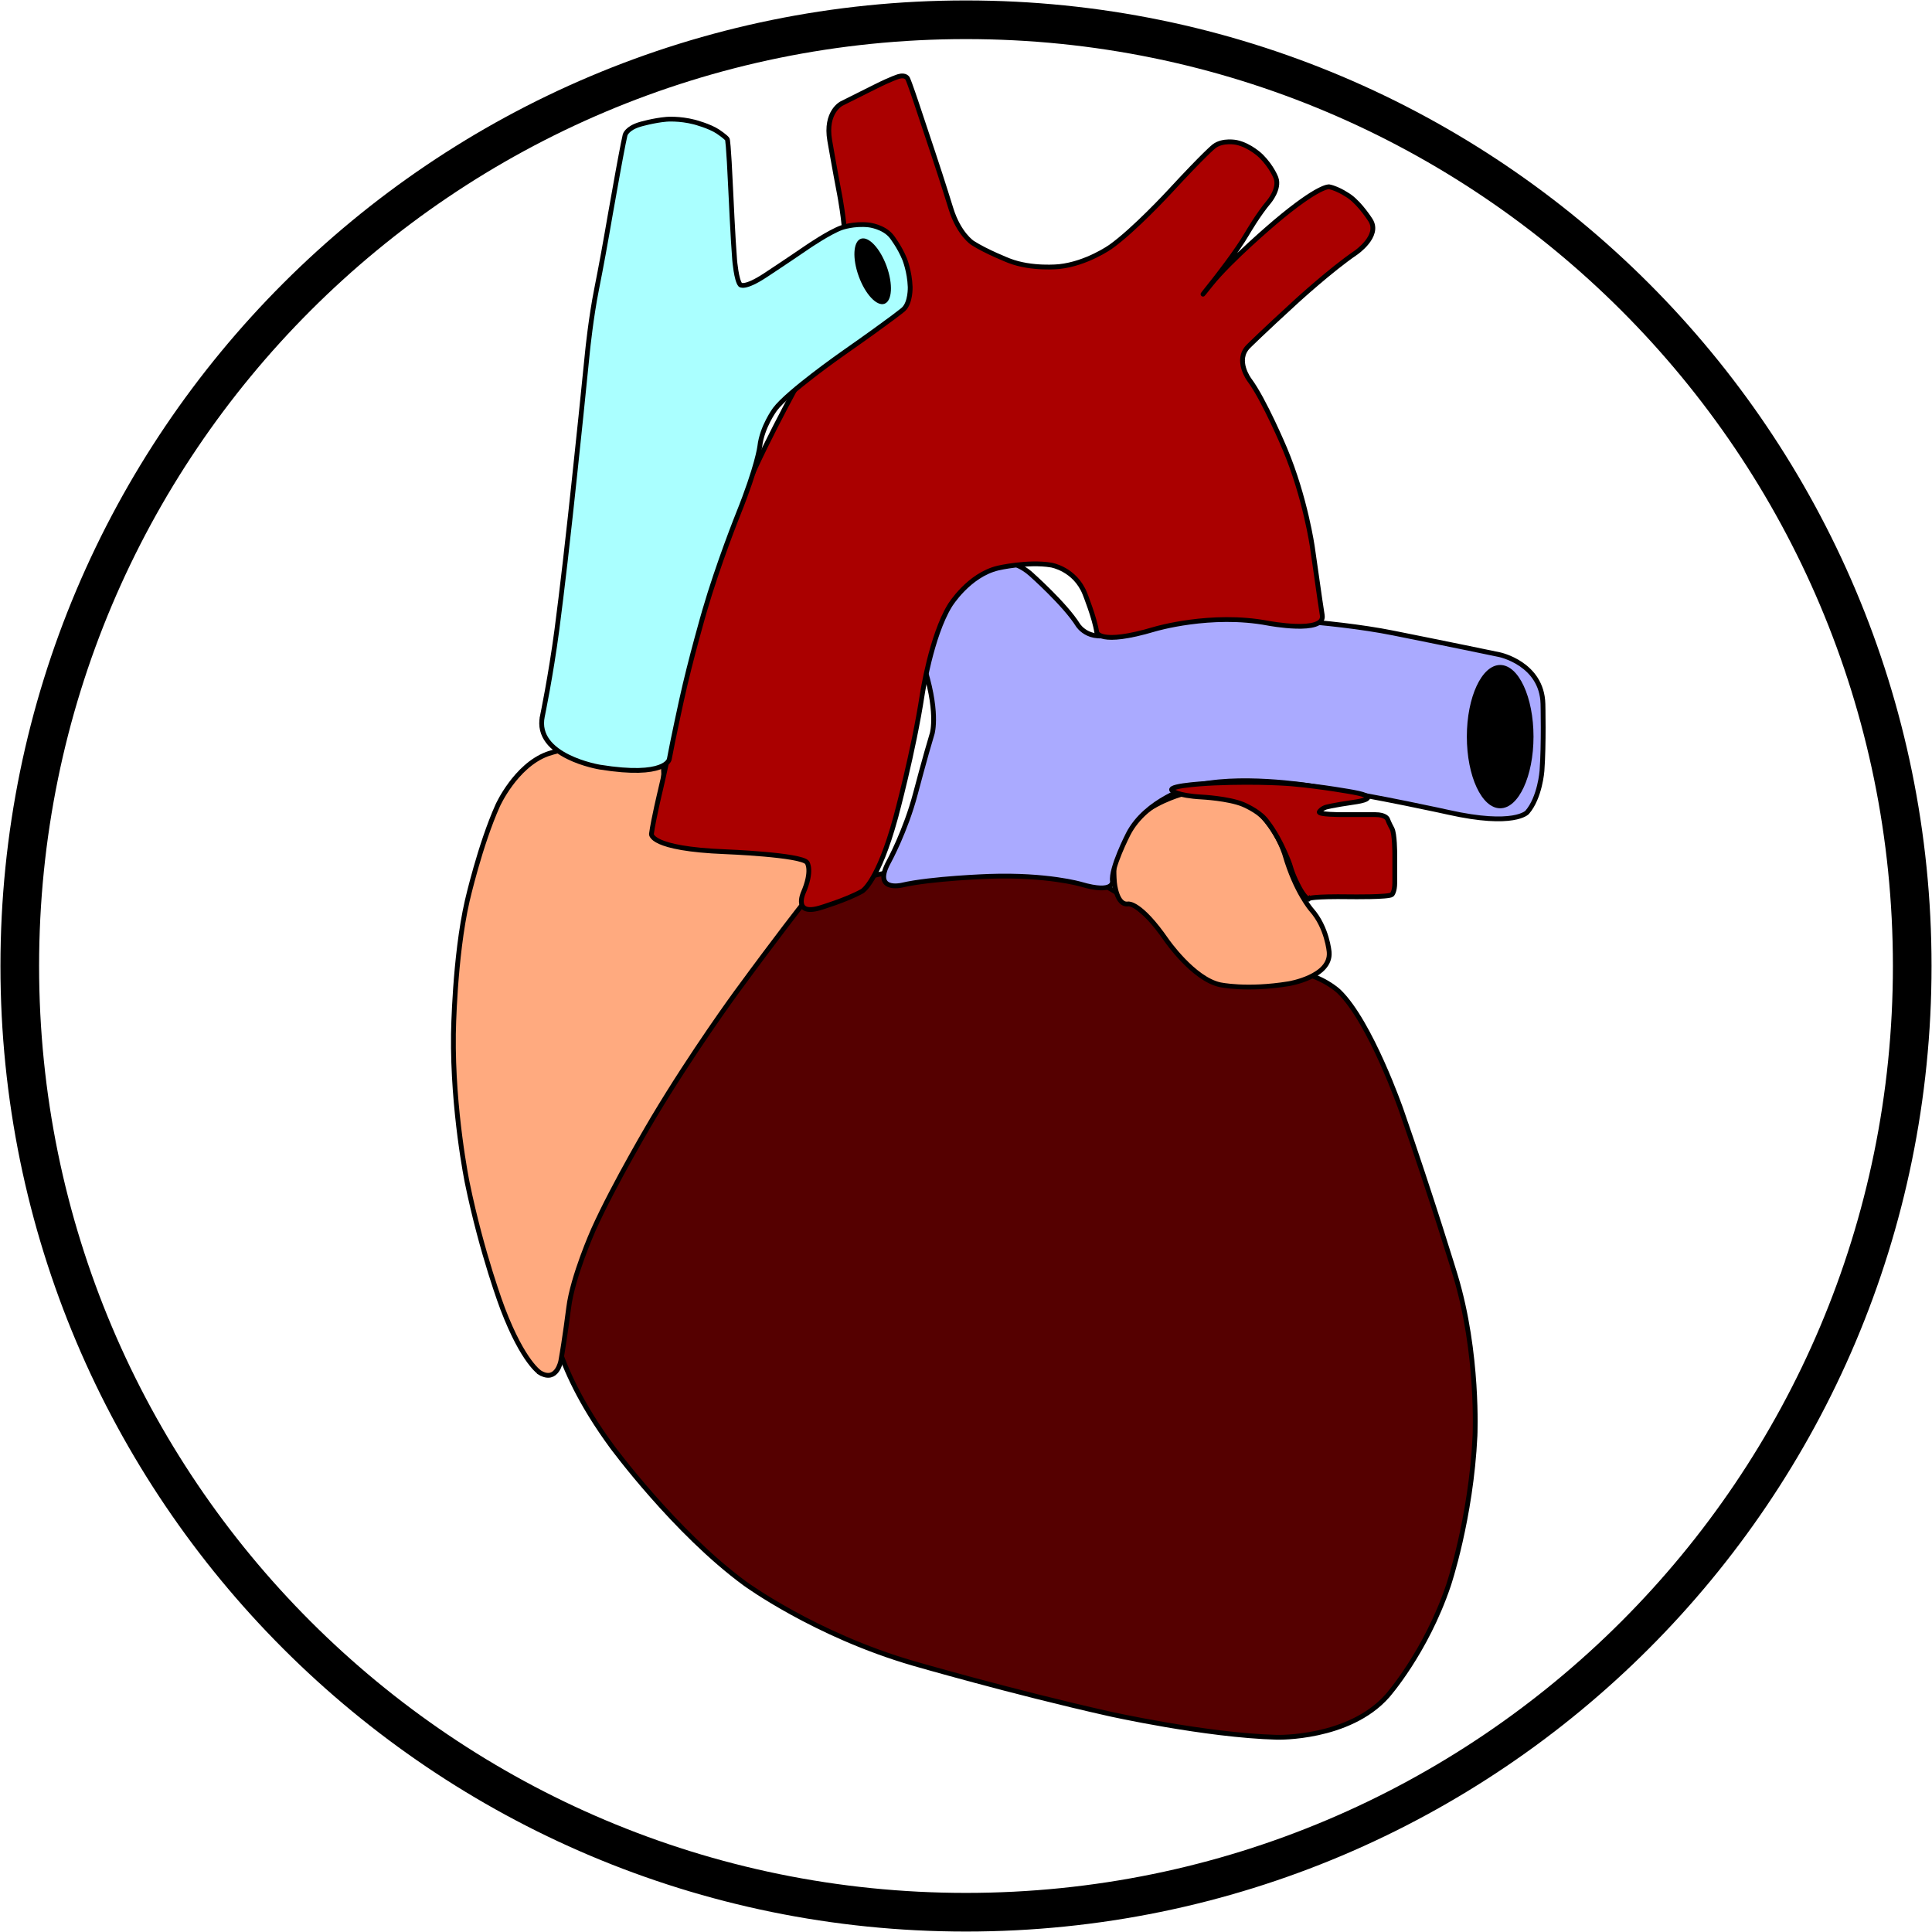
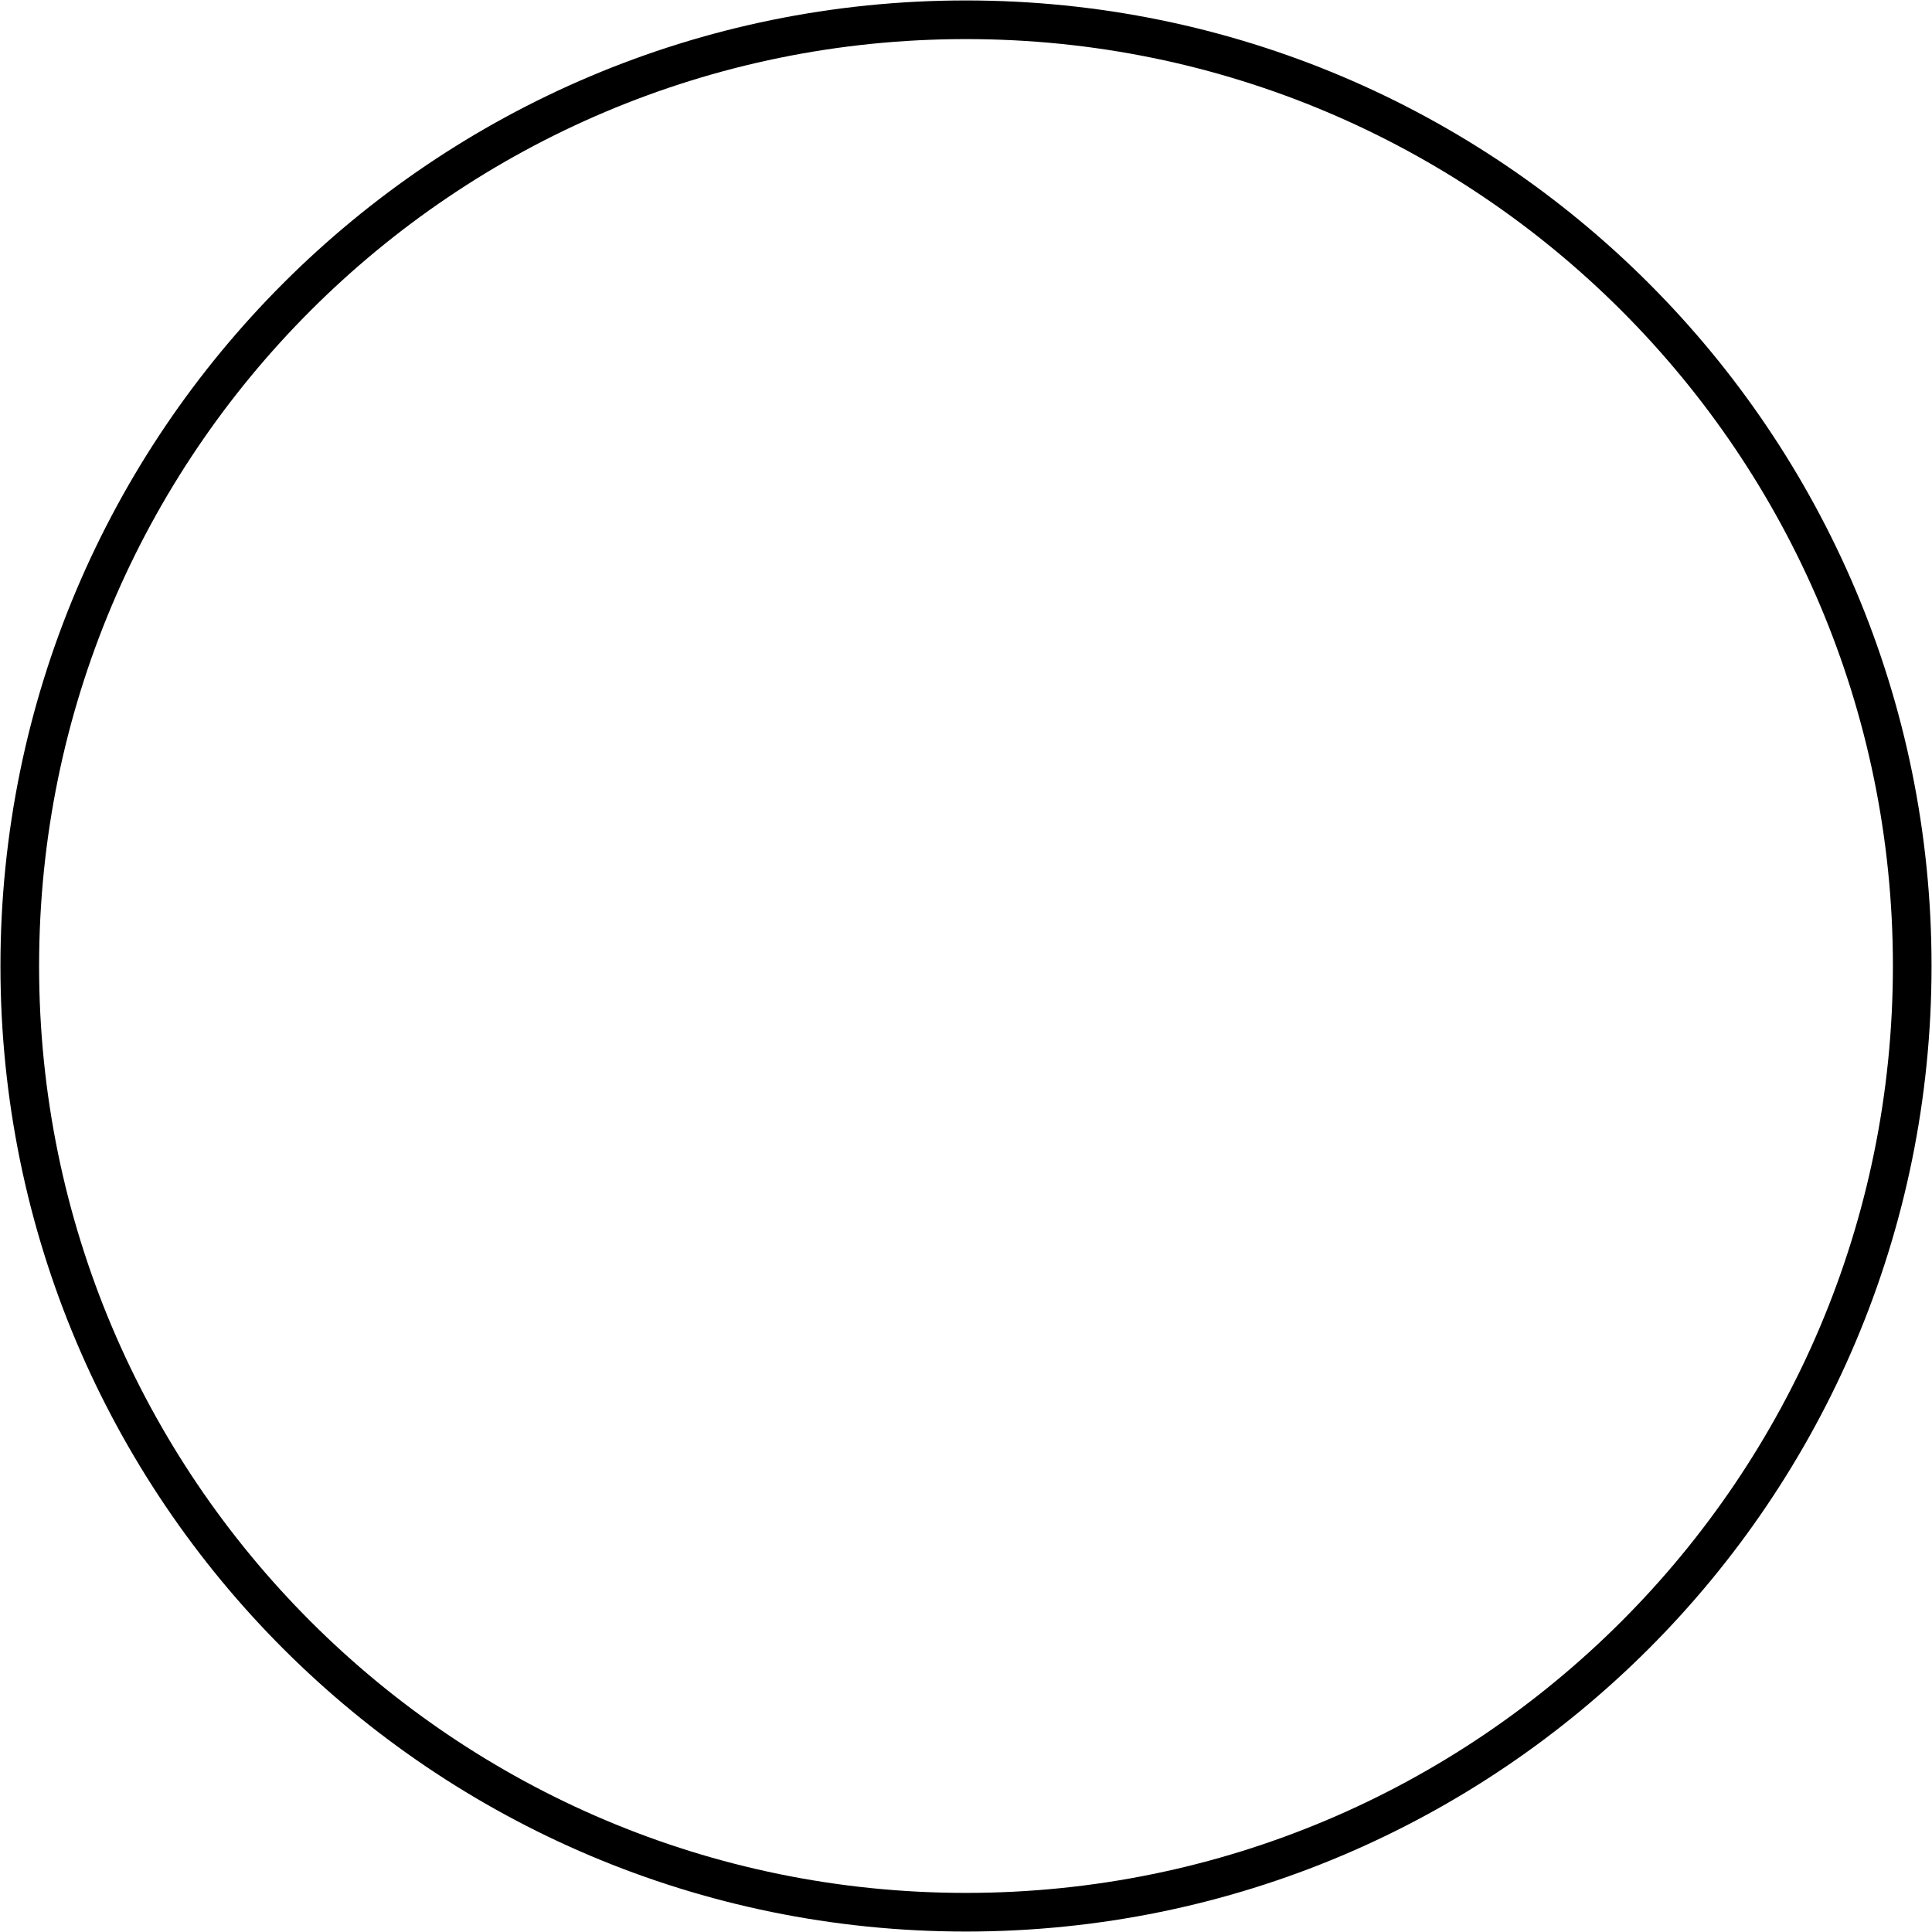
<svg xmlns="http://www.w3.org/2000/svg" width="100mm" height="100mm" viewBox="0 0 354.331 354.331" id="svg4153" version="1.1">
  <defs id="defs4155" />
  <g id="layer1">
    <circle r="173.539" cy="177.165" cx="177.165" id="path5412" style="opacity:1;fill:none;fill-opacity:1;fill-rule:evenodd;stroke:#000000;stroke-width:7.087;stroke-linecap:round;stroke-linejoin:miter;stroke-miterlimit:4;stroke-dasharray:none;stroke-dashoffset:0;stroke-opacity:1" />
-     <path d="m 112.252,265.325 c 0,0 11.563,15.718 24.39,25.113 0,0 12.827,9.395 30.894,14.634 0,0 18.067,5.239 35.772,9.214 0,0 17.705,3.975 30.894,4.336 0,0 13.189,0.361 20.235,-7.588 0,0 7.046,-7.949 11.201,-20.235 0,0 4.155,-12.285 4.878,-27.462 0,0 0.723,-15.176 -3.613,-29.449 0,0 -4.336,-14.273 -9.937,-30.352 0,0 -5.601,-16.079 -11.382,-21.68 0,0 -5.781,-5.601 -14.995,-3.433 0,0 -9.214,2.168 -18.067,-8.311 0,0 -8.853,-10.479 -23.125,-11.743 0,0 -14.273,-1.265 -29.81,2.349 0,0 -15.537,3.613 -22.222,9.395 0,0 -6.685,5.781 -14.996,18.609 0,0 -8.311,12.827 -14.815,26.739 0,0 -6.504,13.911 -6.685,24.029 0,0 -0.181,10.117 11.382,25.835" id="path56" style="font-style:normal;font-weight:400;font-size:10px;font-family:Cantarell;vector-effect:non-scaling-stroke;fill:#550000;fill-opacity:1;fill-rule:evenodd;stroke:#000000;stroke-width:0.937;stroke-linecap:square;stroke-linejoin:miter;stroke-miterlimit:2;stroke-opacity:1;stroke-dasharray:none" />
-     <path d="m 99.058,251.769 c 0,0 -3.071,-1.807 -6.865,-11.743 0,0 -3.794,-9.937 -6.504,-23.125 0,0 -2.71,-13.189 -2.529,-27.281 0,0 0.181,-14.092 2.529,-24.39 0,0 2.349,-10.298 5.601,-17.525 0,0 3.252,-7.227 9.033,-9.395 0,0 5.781,-2.168 12.647,-1.265 0,0 6.865,0.903 8.13,1.987 0,0 1.265,1.084 0.181,7.227 0,0 -1.084,6.143 1.445,7.227 0,0 2.529,1.084 14.273,1.987 0,0 11.743,0.903 13.008,3.071 0,0 1.265,2.168 -2.891,7.407 0,0 -4.155,5.239 -12.105,16.079 0,0 -7.949,10.84 -15.176,22.945 0,0 -7.227,12.105 -11.021,20.596 0,0 -3.794,8.491 -4.517,14.273 0,0 -0.723,5.781 -1.445,9.756 0,0 -0.723,3.975 -3.794,2.168" id="path64" style="font-style:normal;font-weight:400;font-size:10px;font-family:Cantarell;vector-effect:non-scaling-stroke;fill:#ffaa7f;fill-opacity:1;fill-rule:evenodd;stroke:#000000;stroke-width:0.937;stroke-linecap:square;stroke-linejoin:miter;stroke-miterlimit:2;stroke-opacity:1;stroke-dasharray:none" />
-     <path d="m 208.364,150.423 c 0,0 -2.529,3.071 -3.433,5.059 0,0 -0.903,1.987 -0.542,6.323 0,0 0.361,4.336 2.529,3.975 0,0 2.168,-0.361 7.046,6.685 0,0 4.878,7.046 9.756,8.13 0,0 4.878,1.084 12.647,-0.181 0,0 7.769,-1.265 7.407,-5.781 0,0 -0.361,-4.517 -3.252,-7.769 0,0 -2.891,-3.252 -4.878,-10.117 0,0 -1.987,-6.865 -7.769,-9.756 0,0 -5.781,-2.891 -11.382,-1.265 0,0 -5.601,1.626 -8.13,4.697" id="path72" style="font-style:normal;font-weight:400;font-size:10px;font-family:Cantarell;vector-effect:non-scaling-stroke;fill:#ffaa7f;fill-opacity:1;fill-rule:evenodd;stroke:#000000;stroke-width:0.937;stroke-linecap:square;stroke-linejoin:miter;stroke-miterlimit:2;stroke-opacity:1;stroke-dasharray:none" />
-     <path d="m 189.034,105.258 c 0,0 6.323,5.601 8.672,9.395 0,0 2.349,3.794 7.949,0.903 0,0 5.601,-2.891 21.861,-2.349 0,0 16.26,0.542 28.003,2.891 0,0 11.743,2.349 19.512,3.975 0,0 7.769,1.626 7.949,9.033 0,0 0.181,7.407 -0.181,12.285 0,0 -0.361,4.878 -2.71,7.588 0,0 -2.349,2.71 -14.453,0 0,0 -12.105,-2.71 -25.474,-4.878 0,0 -13.369,-2.168 -21.68,0.181 0,0 -8.311,2.349 -11.563,8.672 0,0 -3.252,6.323 -2.891,8.672 0,0 0.361,2.349 -5.781,0.542 0,0 -6.143,-1.807 -16.802,-1.445 0,0 -10.659,0.361 -16.079,1.626 0,0 -5.42,1.265 -2.349,-4.336 0,0 3.071,-5.601 4.878,-12.466 0,0 1.807,-6.865 3.071,-11.021 0,0 1.265,-4.155 -1.807,-13.189 0,0 -3.071,-9.033 5.239,-15.357 0,0 8.311,-6.323 14.634,-0.723" id="path80" style="font-style:normal;font-weight:400;font-size:10px;font-family:Cantarell;vector-effect:non-scaling-stroke;fill:#aaaaff;fill-opacity:1;fill-rule:evenodd;stroke:#000000;stroke-width:0.937;stroke-linecap:square;stroke-linejoin:miter;stroke-miterlimit:2;stroke-opacity:1;stroke-dasharray:none" />
-     <path d="m 164.276,149.886 c 0,0 3.252,-11.924 4.878,-22.583 0,0 1.626,-10.659 5.059,-16.26 0,0 3.433,-5.601 8.853,-6.865 0,0 5.42,-1.265 9.756,-0.542 0,0 4.336,0.723 6.143,5.239 0,0 1.807,4.517 2.168,7.046 0,0 0.361,2.529 10.659,-0.542 0,0 10.298,-3.071 20.777,-1.084 0,0 10.479,1.987 9.937,-1.445 0,0 -0.542,-3.433 -1.807,-12.466 0,0 -1.265,-9.033 -5.059,-18.067 0,0 -3.794,-9.033 -6.504,-12.647 0,0 -2.71,-3.613 -0.181,-6.143 0,0 2.529,-2.529 8.853,-8.311 0,0 6.323,-5.781 10.84,-8.853 0,0 4.517,-3.071 2.71,-5.962 0,0 -1.807,-2.891 -3.794,-4.336 0,0 -1.987,-1.445 -3.794,-1.807 0,0 -1.807,-0.361 -9.937,6.504 0,0 -8.13,6.865 -11.743,11.382 0,0 -3.613,4.517 0.542,-0.723 0,0 4.155,-5.239 6.143,-8.672 0,0 1.987,-3.433 3.975,-5.781 0,0 1.987,-2.349 1.265,-4.336 0,0 -0.723,-1.987 -2.71,-3.975 0,0 -1.987,-1.987 -4.516,-2.529 0,0 -2.529,-0.542 -4.155,0.723 0,0 -1.626,1.265 -8.13,8.311 0,0 -6.504,7.046 -10.84,10.117 0,0 -4.336,3.071 -9.395,3.613 0,0 -5.059,0.542 -9.214,-1.084 0,0 -4.155,-1.626 -6.685,-3.252 0,0 -2.529,-1.626 -3.975,-6.323 0,0 -1.445,-4.697 -3.252,-10.117 0,0 -1.807,-5.42 -3.071,-9.214 0,0 -1.265,-3.794 -1.626,-4.517 0,0 -0.361,-0.723 -1.626,-0.361 0,0 -1.265,0.361 -4.336,1.897 0,0 -3.071,1.536 -6.143,3.071 0,0 -3.071,1.536 -2.168,6.775 0,0 0.903,5.239 1.807,9.936 0,0 0.903,4.697 0.994,8.311 0,0 0.09,3.613 0.181,7.227 0,0 0.09,3.613 -5.872,13.911 0,0 -5.962,10.298 -10.84,20.777 0,0 -4.878,10.479 -8.13,20.054 0,0 -3.252,9.575 -5.601,21.68 0,0 -2.349,12.105 -3.613,17.344 0,0 -1.265,5.239 -1.626,7.949 0,0 -0.361,2.71 13.55,3.252 0,0 13.911,0.542 14.995,1.987 0,0 1.084,1.445 -0.723,5.601 0,0 -1.807,4.155 3.071,2.71 0,0 4.878,-1.445 7.769,-3.071 0,0 2.891,-1.626 6.143,-13.55" id="path96" style="font-style:normal;font-weight:400;font-size:10px;font-family:Cantarell;vector-effect:non-scaling-stroke;fill:#aa0000;fill-opacity:1;fill-rule:evenodd;stroke:#000000;stroke-width:0.937;stroke-linecap:square;stroke-linejoin:miter;stroke-miterlimit:2;stroke-opacity:1;stroke-dasharray:none" />
-     <path d="m 240.118,164.779 c 0,0 0.513,-0.41 7.586,-0.308 0,0 7.074,0.103 7.586,-0.41 0,0 0.513,-0.513 0.513,-2.153 0,0 0,-1.64 0,-5.331 0,0 0,-3.691 -0.513,-4.613 0,0 -0.513,-0.923 -0.82,-1.743 0,0 -0.308,-0.82 -2.255,-0.82 0,0 -1.948,0 -6.253,0 0,0 -4.306,0 -3.998,-0.513 0,0 0.308,-0.513 1.128,-0.82 0,0 0.82,-0.308 5.741,-1.025 0,0 4.921,-0.718 -0.615,-1.743 0,0 -5.536,-1.025 -11.277,-1.538 0,0 -5.741,-0.513 -14.28,-0.151 0,0 -8.539,0.361 -7.743,1.338 0,0 0.796,0.976 5.566,1.23 0,0 4.77,0.254 7.436,1.328 0,0 2.665,1.074 4.101,2.714 0,0 1.435,1.64 2.87,4.511 0,0 1.435,2.87 1.845,4.408 0,0 0.41,1.538 1.64,3.793 0,0 1.23,2.255 1.743,1.845" id="path104" style="font-style:normal;font-weight:400;font-size:10px;font-family:Cantarell;vector-effect:non-scaling-stroke;fill:#aa0000;fill-opacity:1;fill-rule:evenodd;stroke:#000000;stroke-width:0.937;stroke-linecap:square;stroke-linejoin:miter;stroke-miterlimit:2;stroke-opacity:1;stroke-dasharray:none" />
-     <path d="m 99.473,131.364 c 0,0 1.538,-7.381 2.665,-15.89 0,0 1.128,-8.509 2.46,-20.811 0,0 1.333,-12.302 1.948,-18.35 0,0 0.615,-6.048 1.23,-12.097 0,0 0.615,-6.048 1.64,-11.174 0,0 1.025,-5.126 1.948,-10.457 0,0 0.923,-5.331 1.948,-10.969 0,0 1.025,-5.638 1.333,-6.869 0,0 0.308,-1.23 2.768,-1.948 0,0 2.46,-0.718 4.818,-0.923 0,0 2.358,-0.205 5.126,0.513 0,0 2.768,0.718 4.306,1.743 0,0 1.538,1.025 1.743,1.435 0,0 0.205,0.41 0.615,9.432 0,0 0.41,9.021 0.718,12.712 0,0 0.308,3.691 1.025,4.511 0,0 0.718,0.82 4.613,-1.743 0,0 3.896,-2.563 7.791,-5.228 0,0 3.896,-2.665 6.151,-3.486 0,0 2.255,-0.82 5.023,-0.513 0,0 2.768,0.307 4.203,2.153 0,0 1.435,1.845 2.358,4.101 0,0 0.923,2.255 1.025,5.126 0,0 0.102,2.87 -1.23,4.101 0,0 -1.333,1.23 -11.277,8.201 0,0 -9.944,6.971 -12.302,10.149 0,0 -2.358,3.178 -2.768,6.766 0,0 -0.41,3.588 -3.998,12.507 0,0 -3.588,8.919 -6.151,17.735 0,0 -2.563,8.816 -4.203,16.3 0,0 -1.64,7.484 -2.255,10.867 0,0 -0.615,3.383 -12.712,1.435 0,0 -12.097,-1.948 -10.559,-9.329" id="path112" style="font-style:normal;font-weight:400;font-size:10px;font-family:Cantarell;vector-effect:non-scaling-stroke;fill:#aaffff;fill-opacity:1;fill-rule:evenodd;stroke:#000000;stroke-width:0.937;stroke-linecap:square;stroke-linejoin:miter;stroke-miterlimit:2;stroke-opacity:1;stroke-dasharray:none" />
-     <path d="m 281.247,135.1 c 0,7.257 -2.737,13.141 -6.113,13.141 -3.376,0 -6.113,-5.883 -6.113,-13.141 0,-7.257 2.737,-13.141 6.113,-13.141 3.376,0 6.113,5.883 6.113,13.141" id="path120" style="font-style:normal;font-weight:400;font-size:10px;font-family:Cantarell;vector-effect:non-scaling-stroke;fill:#000000;fill-opacity:1;fill-rule:evenodd;stroke:none;stroke-width:0.937;stroke-linecap:square;stroke-linejoin:miter;stroke-miterlimit:2;stroke-opacity:1;stroke-dasharray:none" />
-     <path d="m 162.604,48.821 c 1.198,3.291 1.026,6.375 -0.385,6.889 -1.41,0.513 -3.525,-1.738 -4.723,-5.03 -1.198,-3.291 -1.026,-6.375 0.385,-6.889 1.41,-0.513 3.525,1.738 4.723,5.03" id="path128" style="font-style:normal;font-weight:400;font-size:10px;font-family:Cantarell;vector-effect:non-scaling-stroke;fill:#000000;fill-opacity:1;fill-rule:evenodd;stroke:none;stroke-width:0.937;stroke-linecap:square;stroke-linejoin:miter;stroke-miterlimit:2;stroke-opacity:1;stroke-dasharray:none" />
  </g>
</svg>
